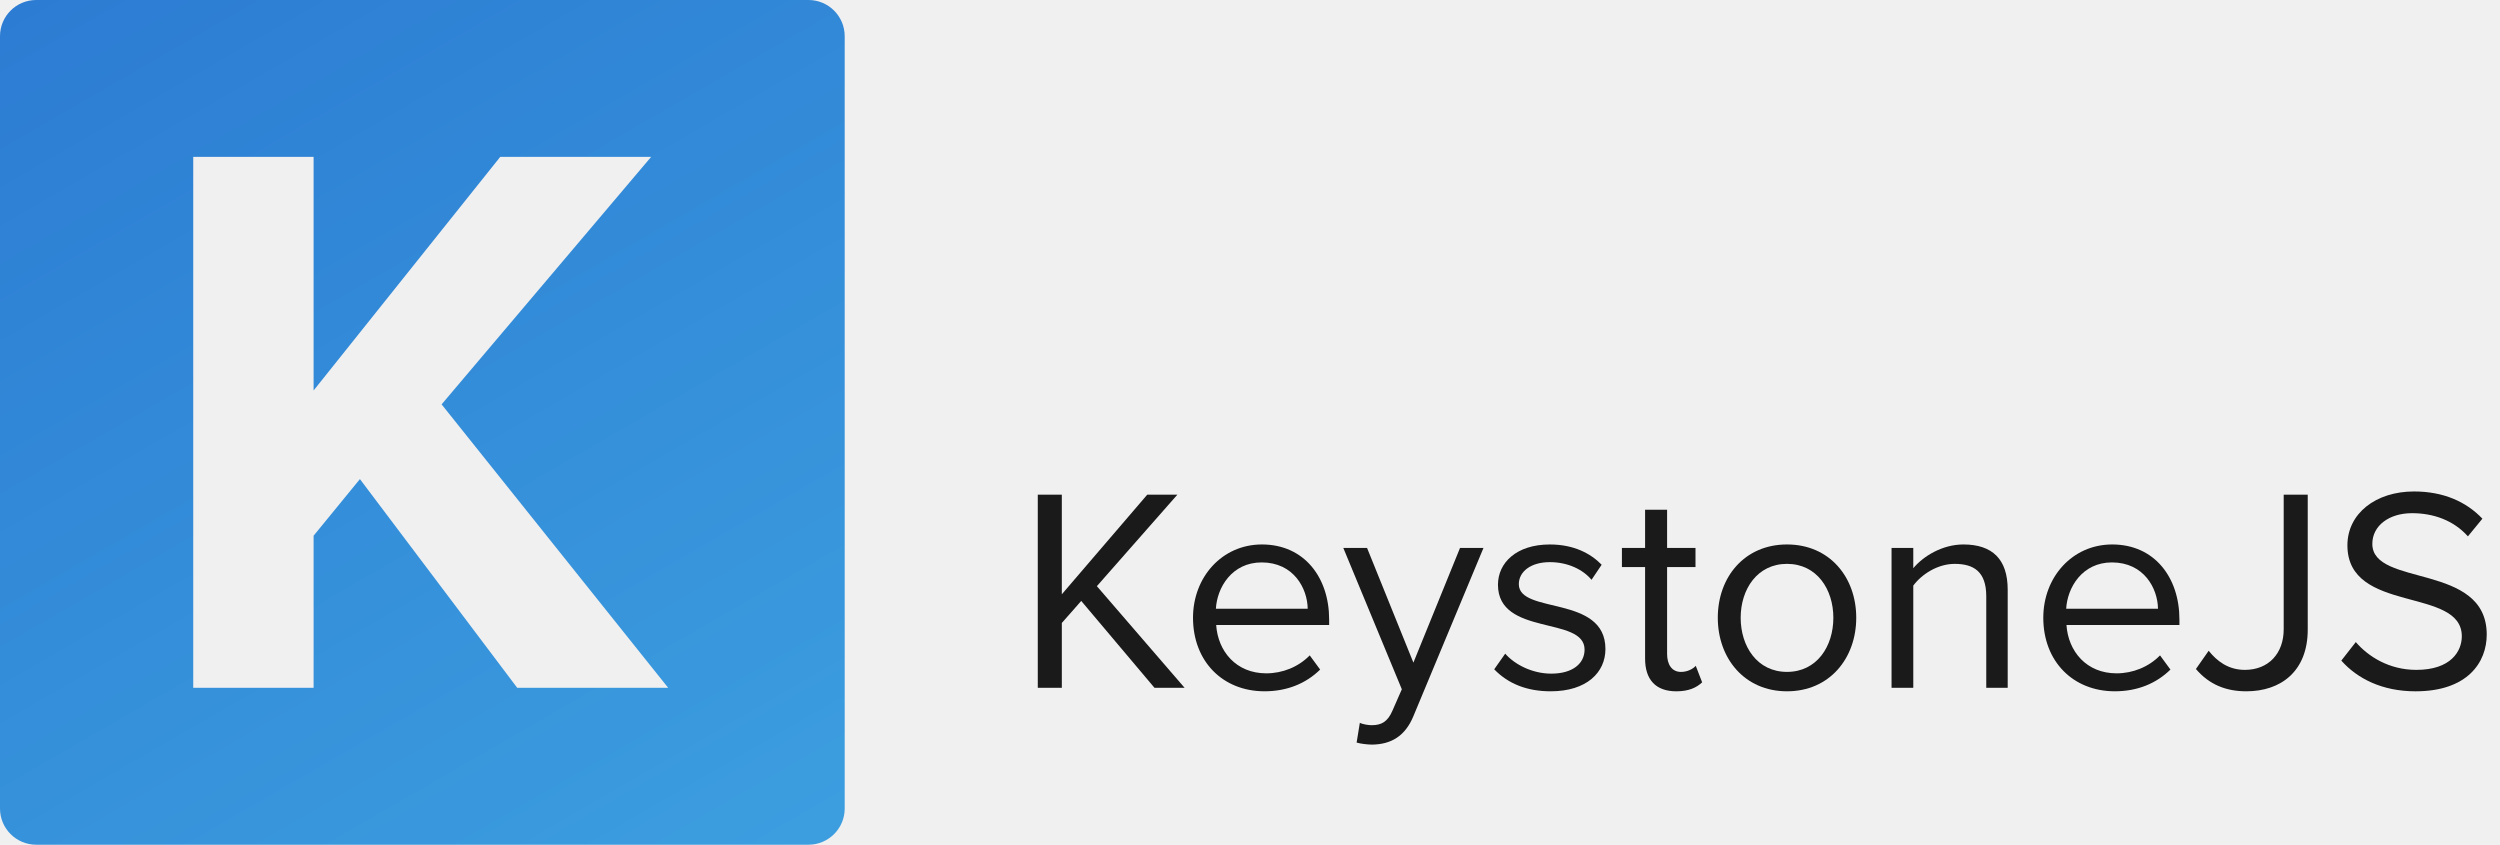
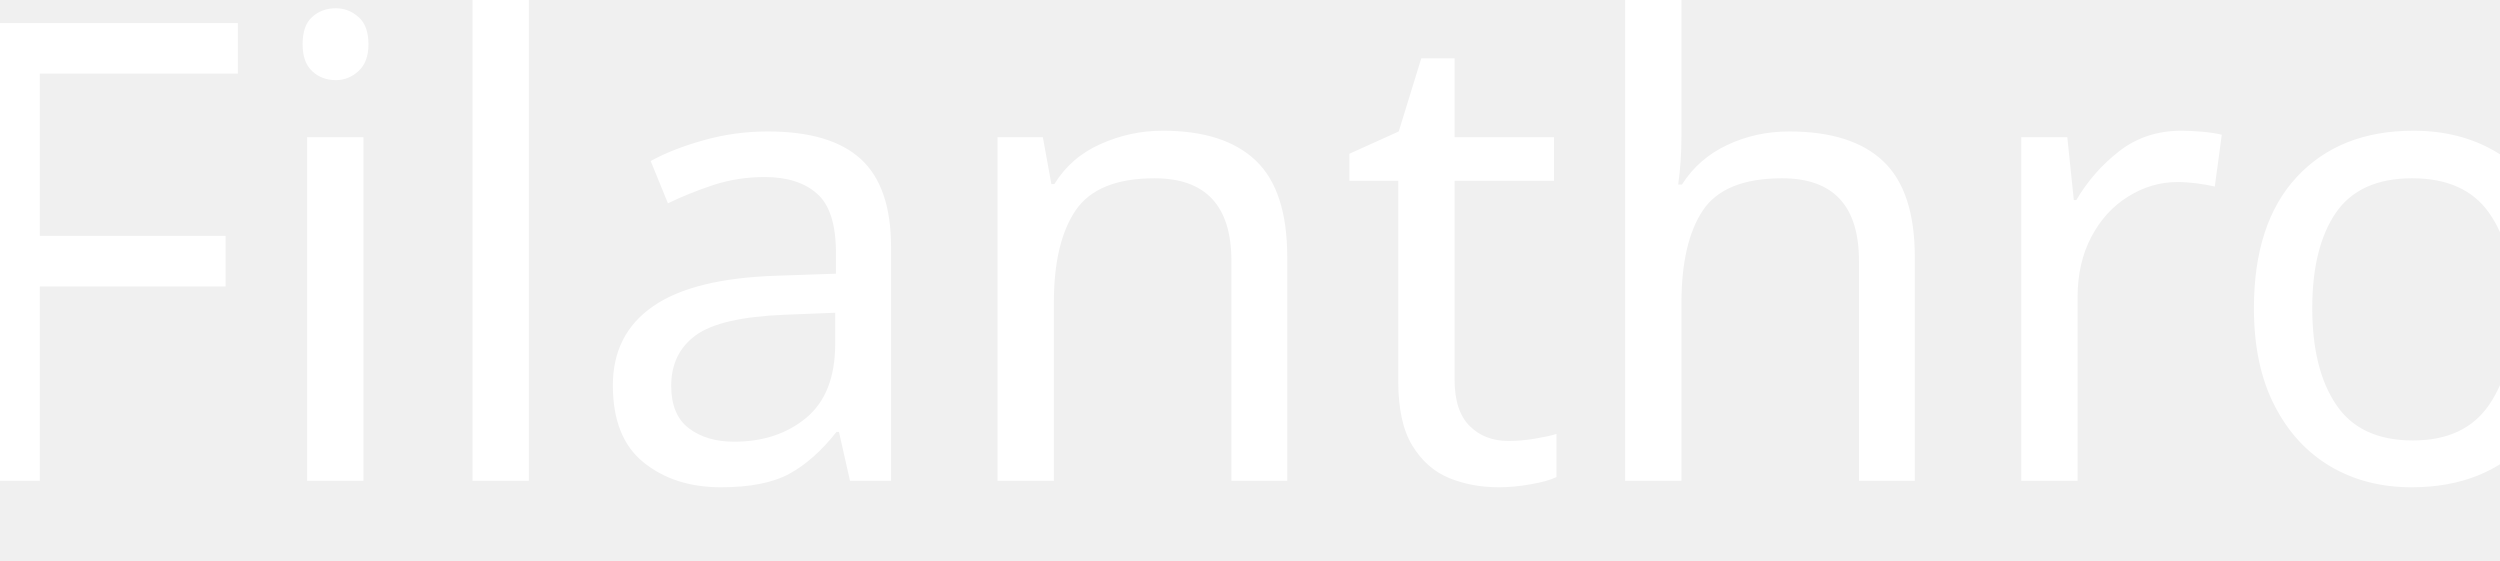
- <svg xmlns="http://www.w3.org/2000/svg" version="1.1" id="Layer_1" x="0px" y="0px" width="207.173px" height="70px" viewBox="0 0 207.173 70" enable-background="new 0 0 207.173 70" xml:space="preserve">
-   <linearGradient id="SVGID_1_" gradientUnits="userSpaceOnUse" x1="58.356" y1="75.456" x2="11.643" y2="-5.454">
-     <stop offset="0" style="stop-color:#3C9EDF" />
-     <stop offset="1" style="stop-color:#2C7CD3" />
-   </linearGradient>
-   <path fill-rule="evenodd" clip-rule="evenodd" fill="url(#SVGID_1_)" d="M3,0h64c1.656,0,3,1.343,3,3v64c0,1.657-1.344,3-3,3H3  c-1.657,0-3-1.343-3-3V3C0,1.343,1.343,0,3,0z M36.595,33.51L55.373,57h-12.51L29.826,39.702l-3.838,4.692V57h-9.975V13h9.975  v19.358L41.455,13h12.504L36.595,33.51z" />
-   <g>
-     <path fill="#1A1A1A" d="M95.673,57l-6.072-7.201l-1.608,1.824V57H86V40.991h1.992v8.257l7.081-8.257h2.497l-6.673,7.584L98.169,57   H95.673z" />
-     <path fill="#1A1A1A" d="M98.864,51.191c0-3.36,2.4-6.072,5.713-6.072c3.504,0,5.568,2.736,5.568,6.216v0.456h-9.361   c0.144,2.184,1.656,4.008,4.152,4.008c1.344,0,2.664-0.528,3.6-1.488l0.864,1.176c-1.176,1.152-2.736,1.8-4.608,1.8   C101.336,57.288,98.864,54.816,98.864,51.191z M104.552,46.607c-2.472,0-3.696,2.088-3.792,3.84h7.608   C108.345,48.743,107.193,46.607,104.552,46.607z" />
-     <path fill="#1A1A1A" d="M112.688,59.904c0.264,0.12,0.696,0.192,0.984,0.192c0.792,0,1.32-0.264,1.728-1.224l0.768-1.752   l-4.849-11.713h1.968l3.84,9.504l3.864-9.504h1.944l-5.809,13.945c-0.696,1.68-1.872,2.328-3.408,2.353   c-0.384,0-0.984-0.072-1.296-0.168L112.688,59.904z" />
-     <path fill="#1A1A1A" d="M123.824,55.464l0.912-1.296c0.768,0.888,2.231,1.656,3.816,1.656c1.775,0,2.76-0.84,2.76-1.992   c0-2.808-7.177-1.08-7.177-5.376c0-1.824,1.536-3.336,4.297-3.336c1.992,0,3.384,0.744,4.296,1.68l-0.84,1.248   c-0.696-0.84-1.944-1.464-3.456-1.464c-1.584,0-2.568,0.792-2.568,1.824c0,2.52,7.177,0.864,7.177,5.376   c0,1.944-1.561,3.504-4.537,3.504C126.584,57.288,125,56.688,123.824,55.464z" />
-     <path fill="#1A1A1A" d="M136.327,54.576v-7.584h-1.92v-1.584h1.92v-3.168h1.824v3.168h2.353v1.584h-2.353v7.201   c0,0.864,0.384,1.488,1.152,1.488c0.527,0,0.983-0.24,1.224-0.504l0.528,1.368c-0.456,0.432-1.104,0.744-2.137,0.744   C137.191,57.288,136.327,56.304,136.327,54.576z" />
-     <path fill="#1A1A1A" d="M142.352,51.191c0-3.36,2.208-6.072,5.736-6.072s5.737,2.712,5.737,6.072s-2.209,6.097-5.737,6.097   S142.352,54.552,142.352,51.191z M151.929,51.191c0-2.352-1.368-4.464-3.841-4.464c-2.472,0-3.84,2.112-3.84,4.464   c0,2.376,1.368,4.488,3.84,4.488C150.561,55.68,151.929,53.568,151.929,51.191z" />
-     <path fill="#1A1A1A" d="M164.6,57v-7.584c0-2.064-1.056-2.688-2.616-2.688c-1.416,0-2.736,0.864-3.432,1.8V57h-1.801V45.407h1.801   v1.68c0.815-0.984,2.4-1.968,4.152-1.968c2.4,0,3.672,1.224,3.672,3.744V57H164.6z" />
-     <path fill="#1A1A1A" d="M169.326,51.191c0-3.36,2.4-6.072,5.713-6.072c3.504,0,5.568,2.736,5.568,6.216v0.456h-9.361   c0.145,2.184,1.656,4.008,4.152,4.008c1.345,0,2.665-0.528,3.601-1.488l0.864,1.176c-1.176,1.152-2.736,1.8-4.608,1.8   C171.799,57.288,169.326,54.816,169.326,51.191z M175.015,46.607c-2.472,0-3.696,2.088-3.792,3.84h7.608   C178.808,48.743,177.655,46.607,175.015,46.607z" />
-     <path fill="#1A1A1A" d="M181.974,55.44l1.057-1.512c0.672,0.84,1.608,1.584,3,1.584c1.968,0,3.217-1.368,3.217-3.36V40.991h1.992   v11.185c0,3.456-2.232,5.112-5.089,5.112C184.47,57.288,183.078,56.736,181.974,55.44z" />
-     <path fill="#1A1A1A" d="M194.023,54.744l1.199-1.536c1.033,1.2,2.76,2.304,5.018,2.304c2.855,0,3.768-1.536,3.768-2.784   c0-4.128-9.48-1.824-9.48-7.537c0-2.64,2.352-4.464,5.52-4.464c2.424,0,4.32,0.84,5.666,2.256l-1.201,1.464   c-1.199-1.344-2.881-1.92-4.633-1.92c-1.896,0-3.287,1.032-3.287,2.544c0,3.601,9.48,1.536,9.48,7.513   c0,2.304-1.584,4.705-5.904,4.705C197.406,57.288,195.343,56.232,194.023,54.744z" />
+ <svg xmlns="http://www.w3.org/2000/svg" width="156px" height="35px" viewBox="0 0 156 35" version="1.1">
+   <description>Created with Sketch (http://www.bohemiancoding.com/sketch)</description>
+   <defs />
+   <g id="Page-1" stroke="none" stroke-width="1" fill="none" fill-rule="evenodd">
+     <text id="Filanthropy*" font-family="Brain Flower" font-size="40" font-weight="normal" fill="#FFFFFF">
+       <tspan x="-5" y="30">Filanthropy*</tspan>
+     </text>
  </g>
</svg>
